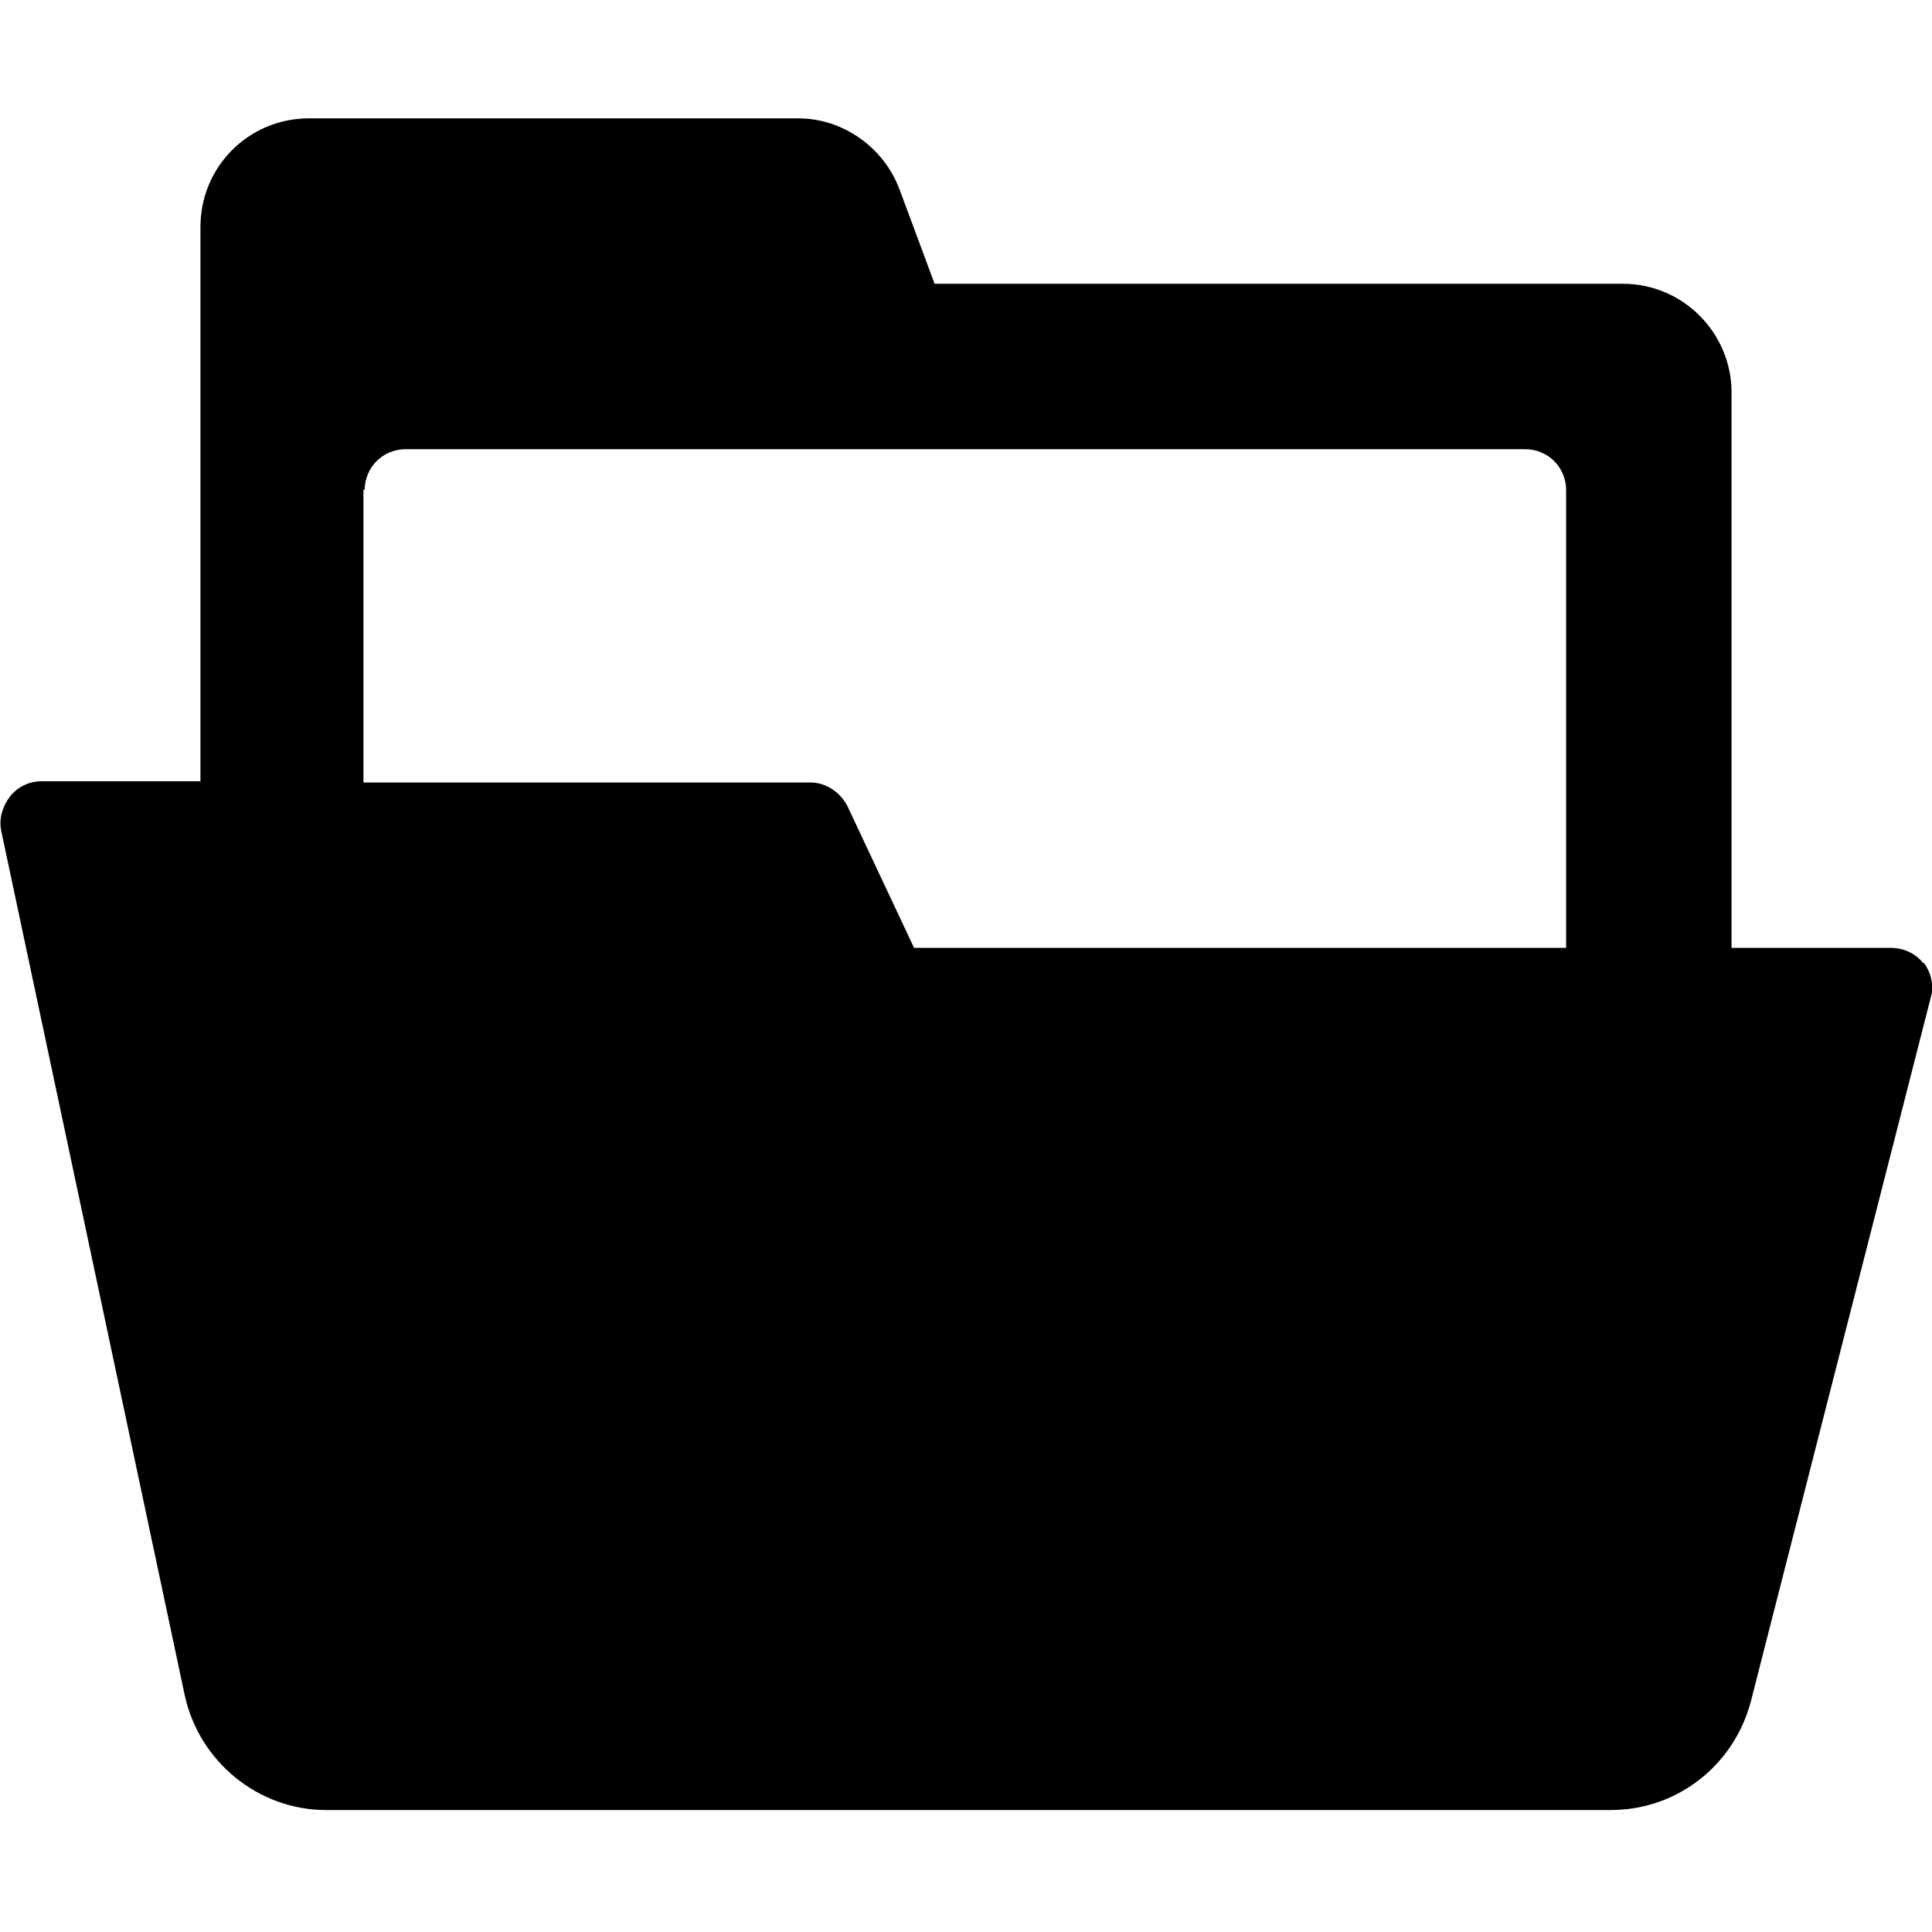
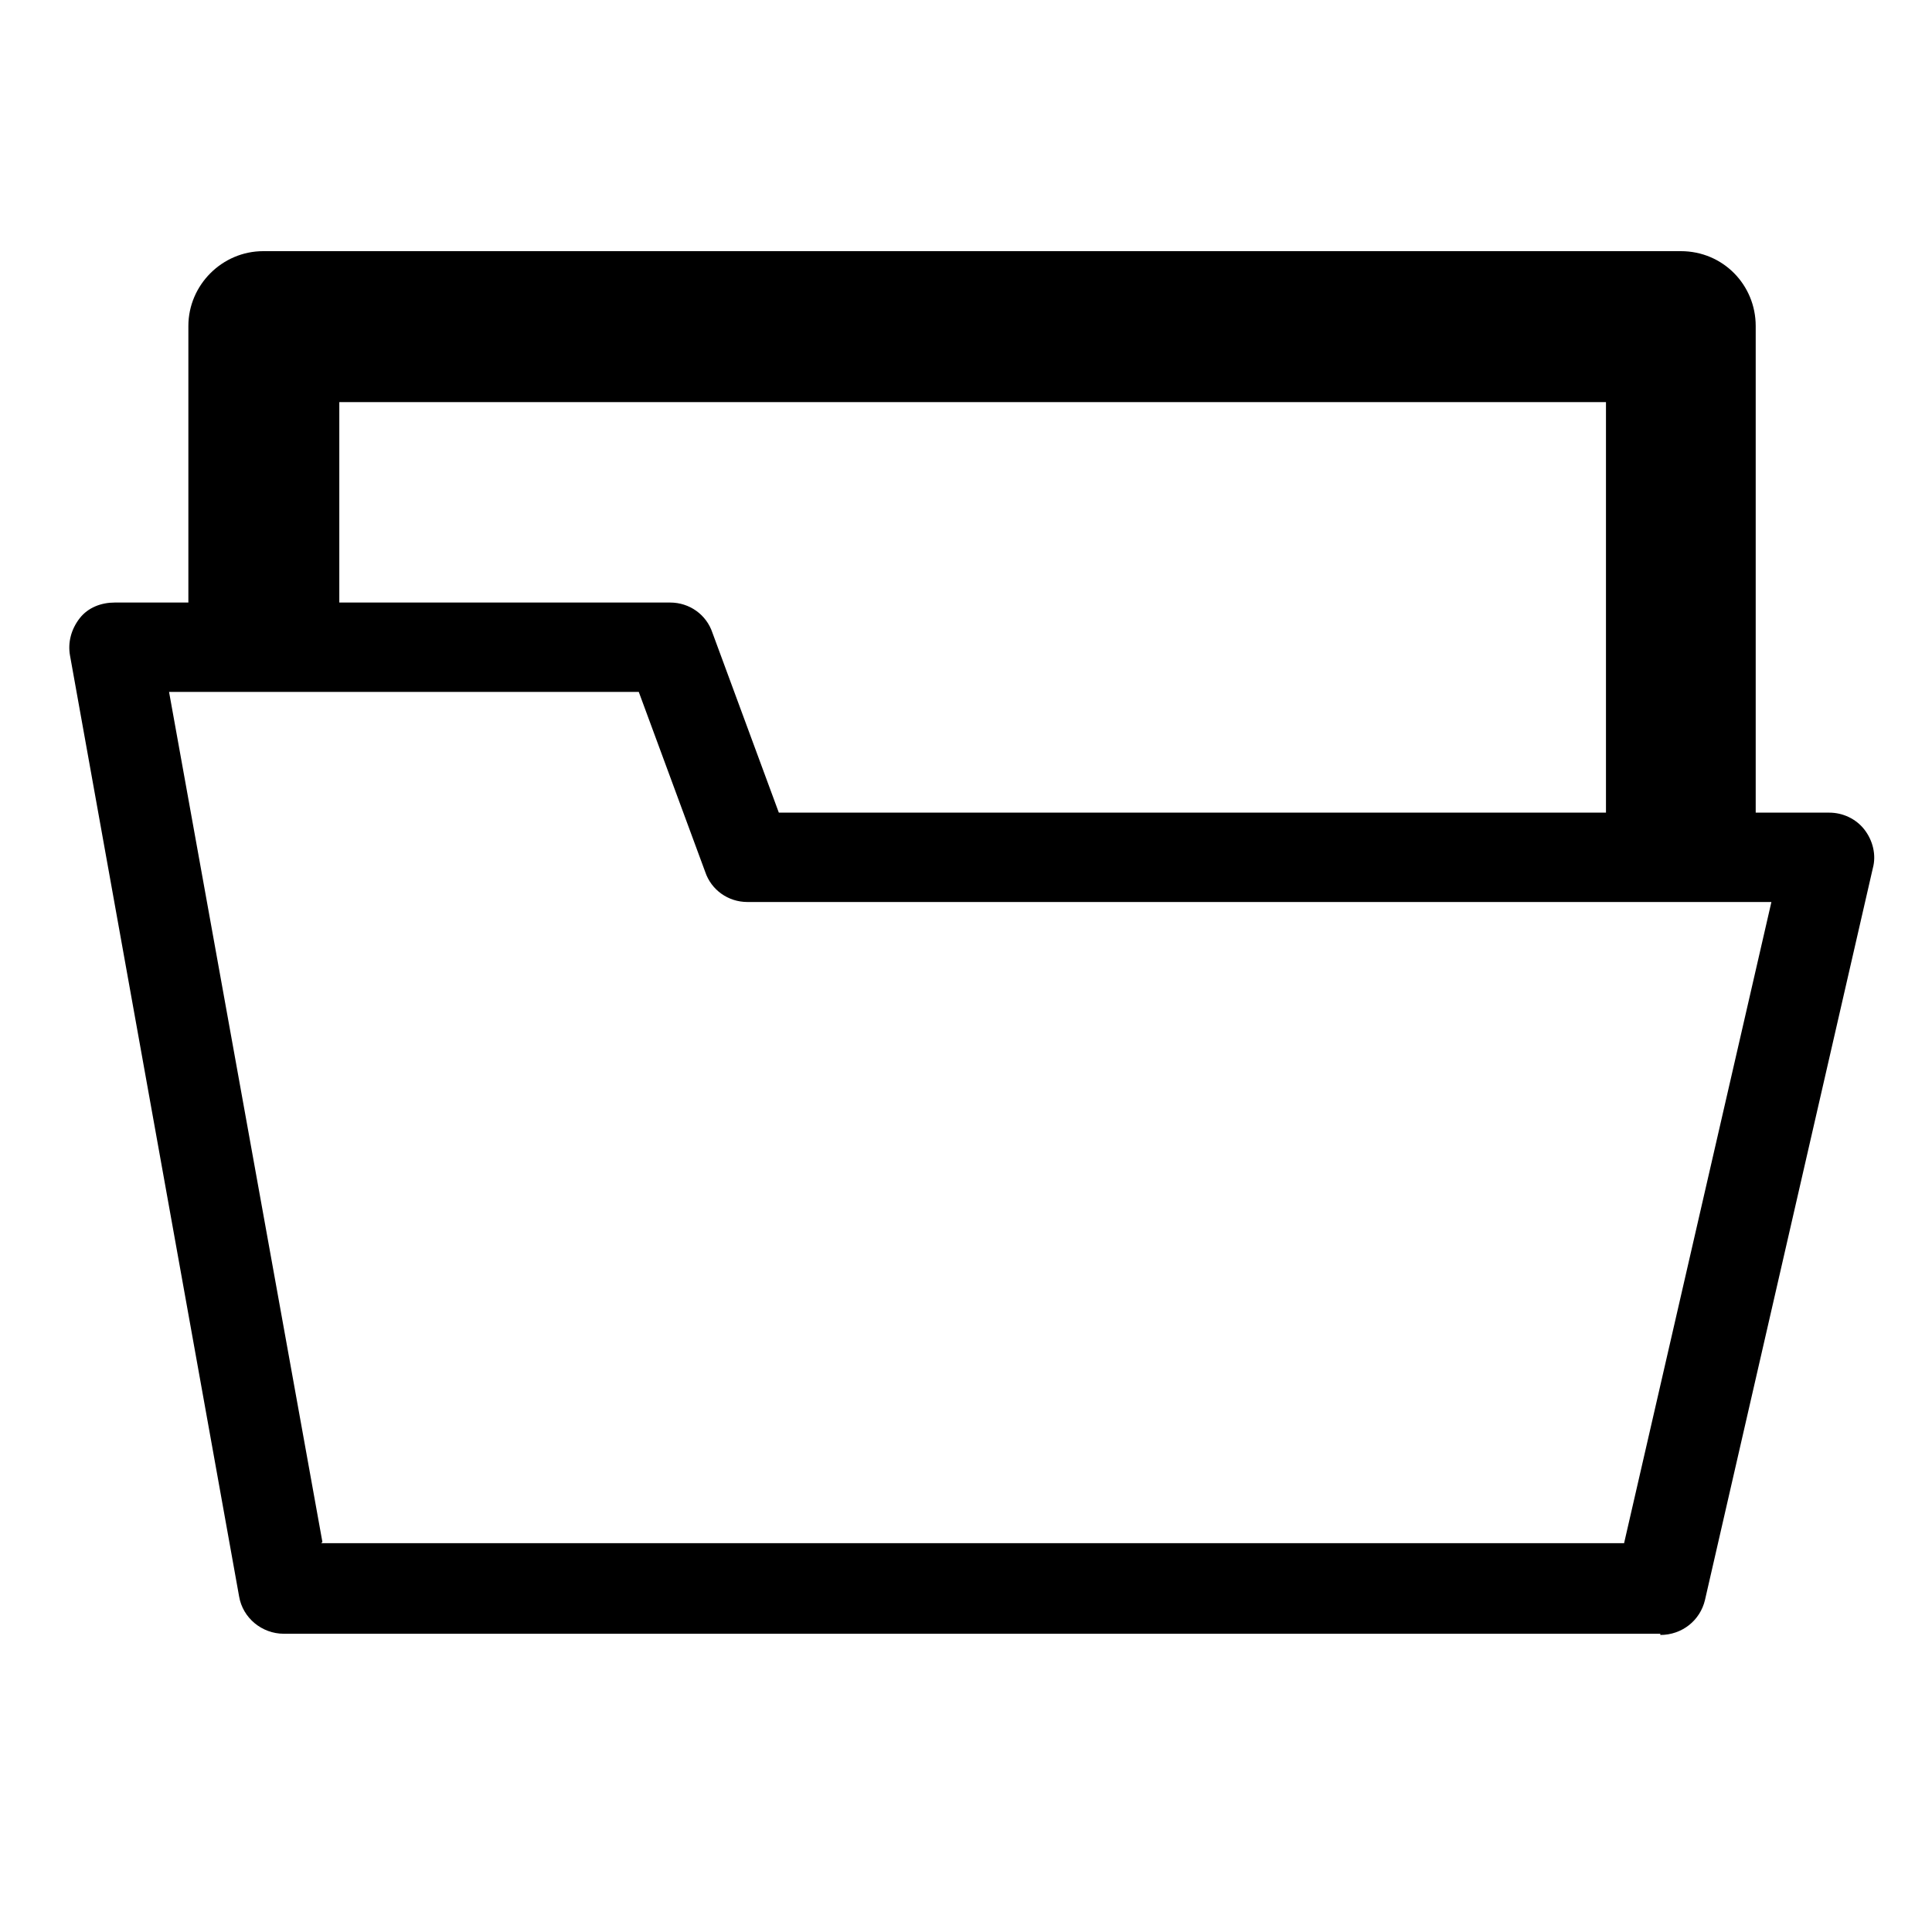
<svg xmlns="http://www.w3.org/2000/svg" id="icon-folder-open-inverse" viewBox="0 0 16 16">
-   <path d="m15.93,7.98c-.06-.08-.16-.13-.27-.13h-1.32V3.25c0-.49-.4-.9-.9-.9h-5.7l-.29-.78h0c-.13-.35-.47-.59-.84-.59H2.56c-.5,0-.9.4-.9.9v4.59H.34c-.1,0-.2.05-.26.13-.06.08-.09.18-.07.28l1.52,7.16h0c.12.55.61.95,1.17.95h10.64c.55,0,1.02-.37,1.16-.9l1.49-5.83c.03-.1,0-.21-.06-.29h0ZM3.02,4.06c0-.19.15-.34.34-.34h9.27c.19,0,.34.15.34.34v3.79h-5.4l-.55-1.17c-.06-.12-.18-.2-.31-.2h-3.7v-2.43Z" />
+   <path d="m14.55,7.09h-1.25v-3.76H2.81v2.12h-1.25v-2.75c0-.34.28-.62.62-.62h11.74c.35,0,.62.28.62.62v4.38Z" />
+   <path d="m13.75,13.53H2.35c-.18,0-.34-.13-.37-.31L.58,5.43c-.02-.11.01-.22.08-.31.07-.09.18-.13.29-.13h4.6c.16,0,.3.1.35.25l.55,1.49h8.7c.11,0,.22.05.29.14.07.09.1.21.07.32l-1.39,6.06c-.04.17-.19.29-.37.29Zm-11.09-.75h10.79l1.22-5.31H6.19c-.16,0-.3-.1-.35-.25l-.55-1.49H1.4l1.27,7.04Z" />
</svg>
